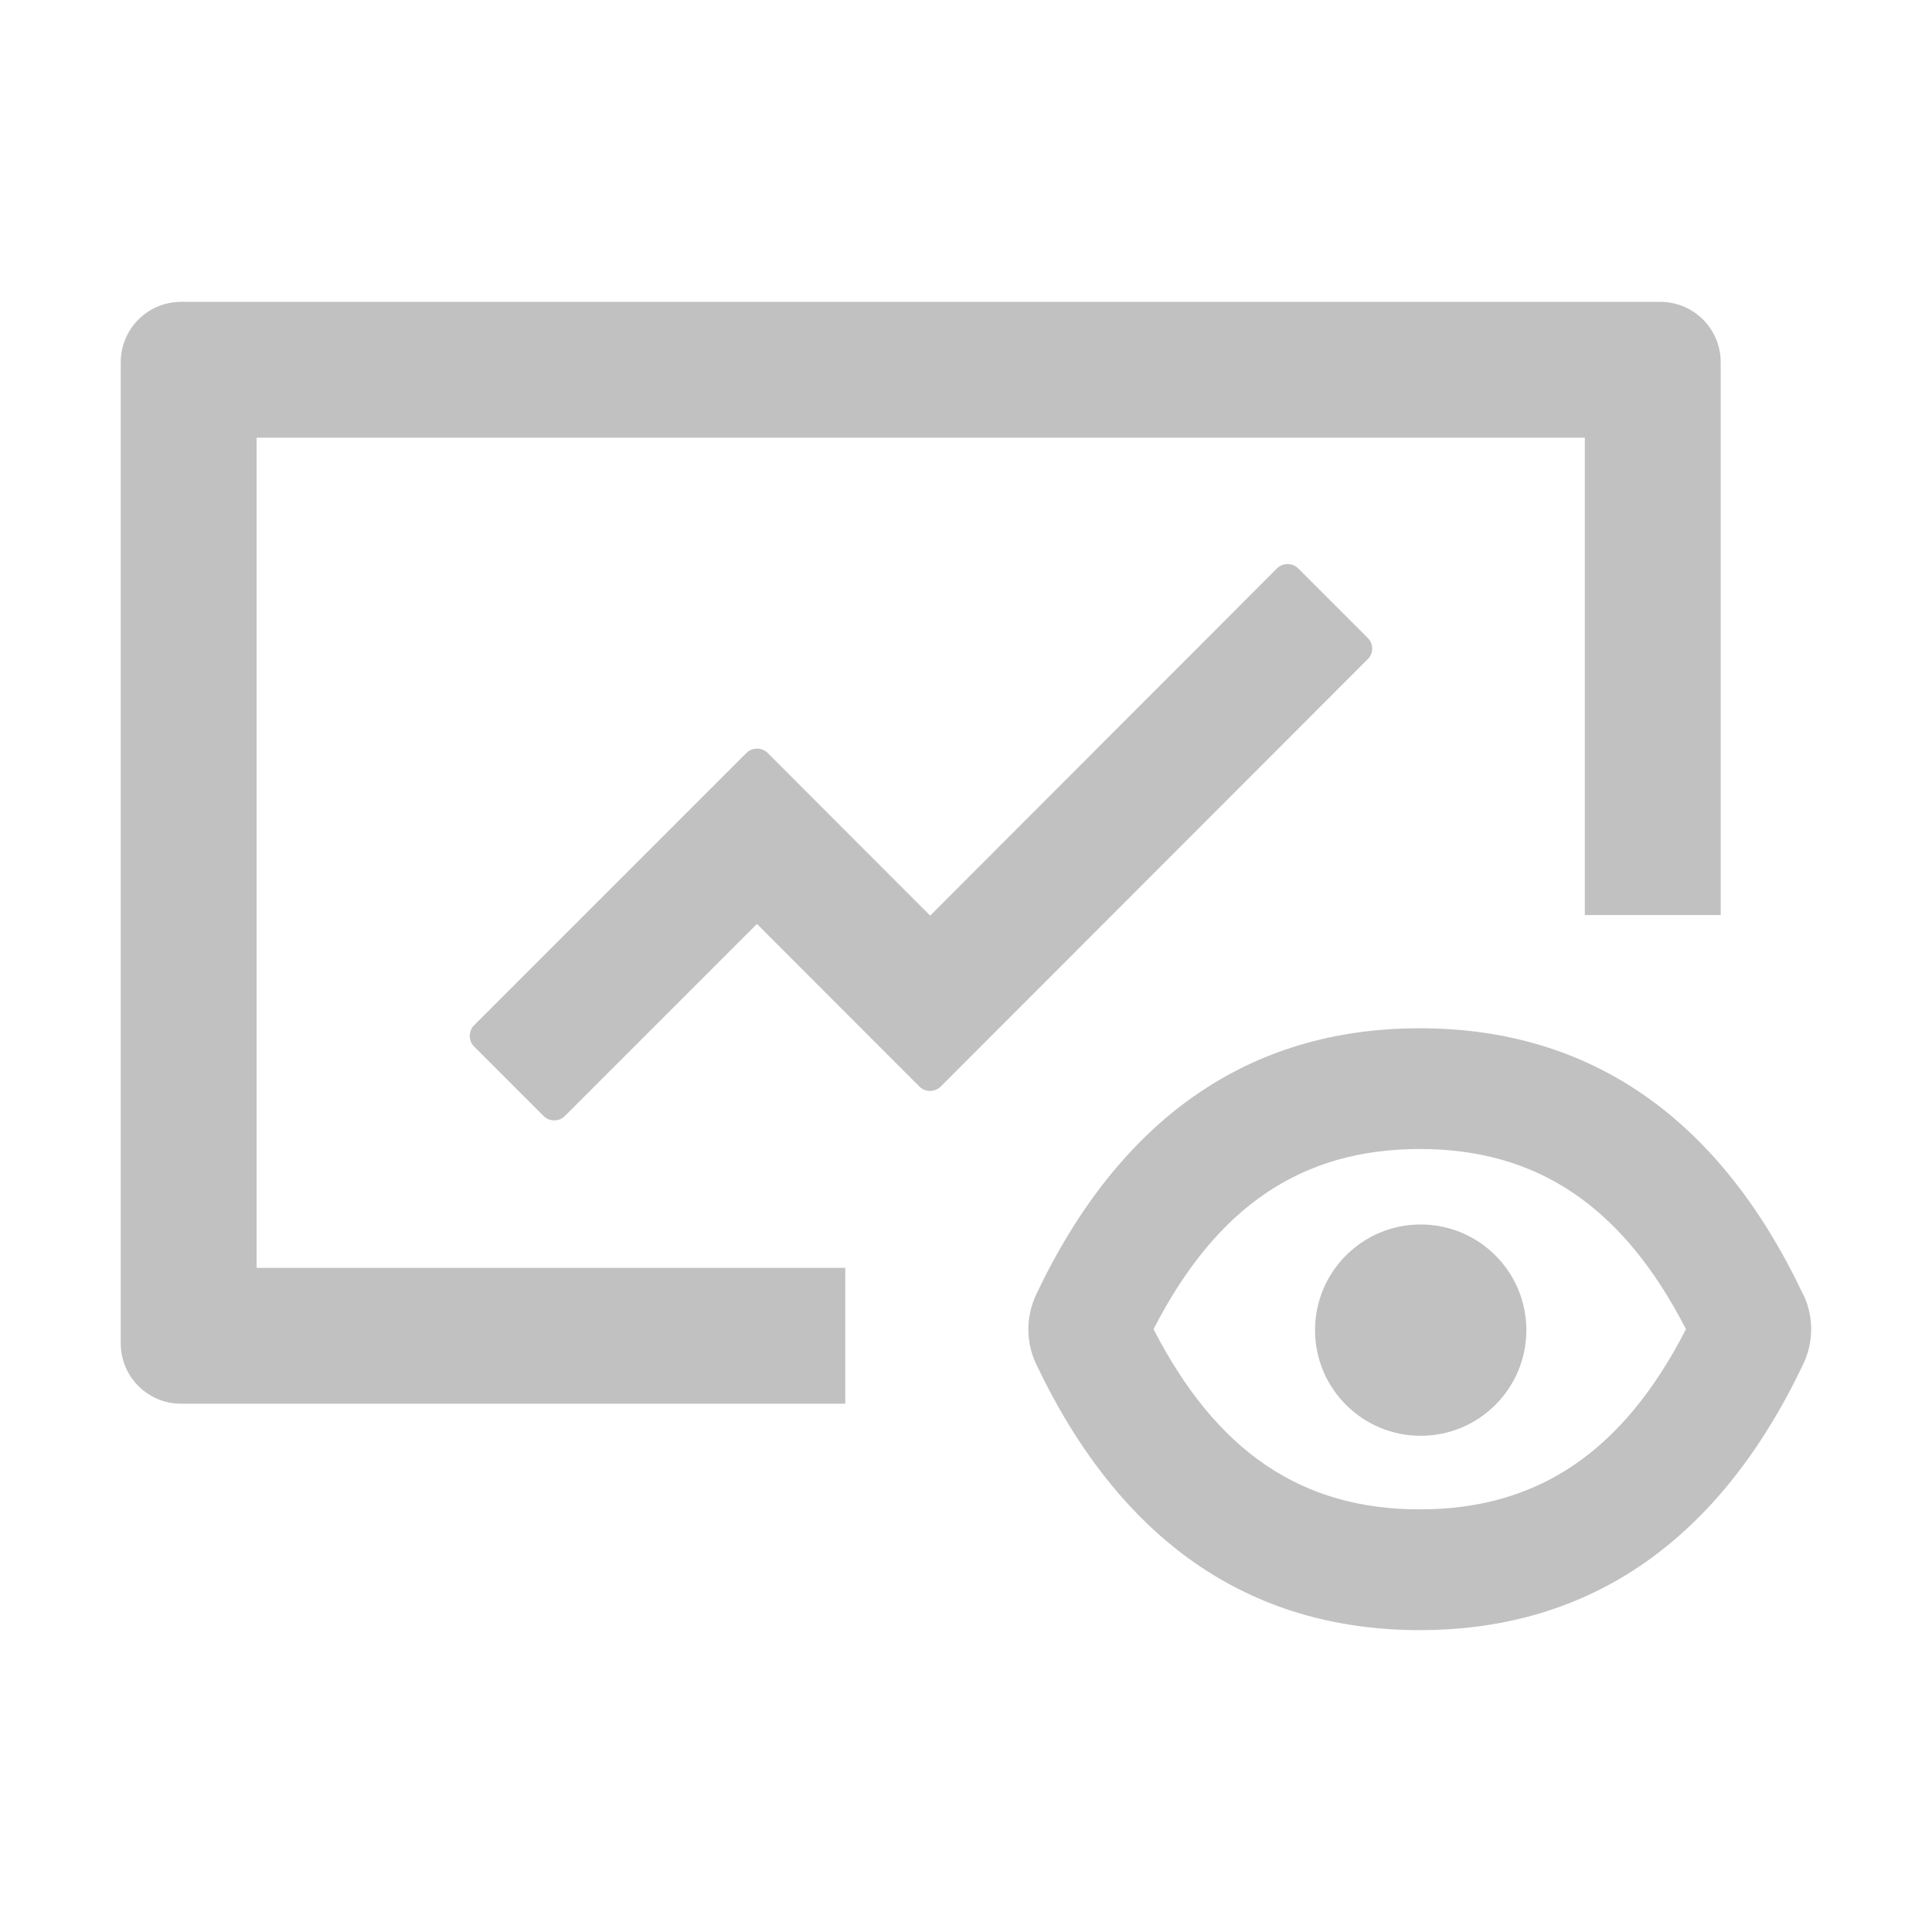
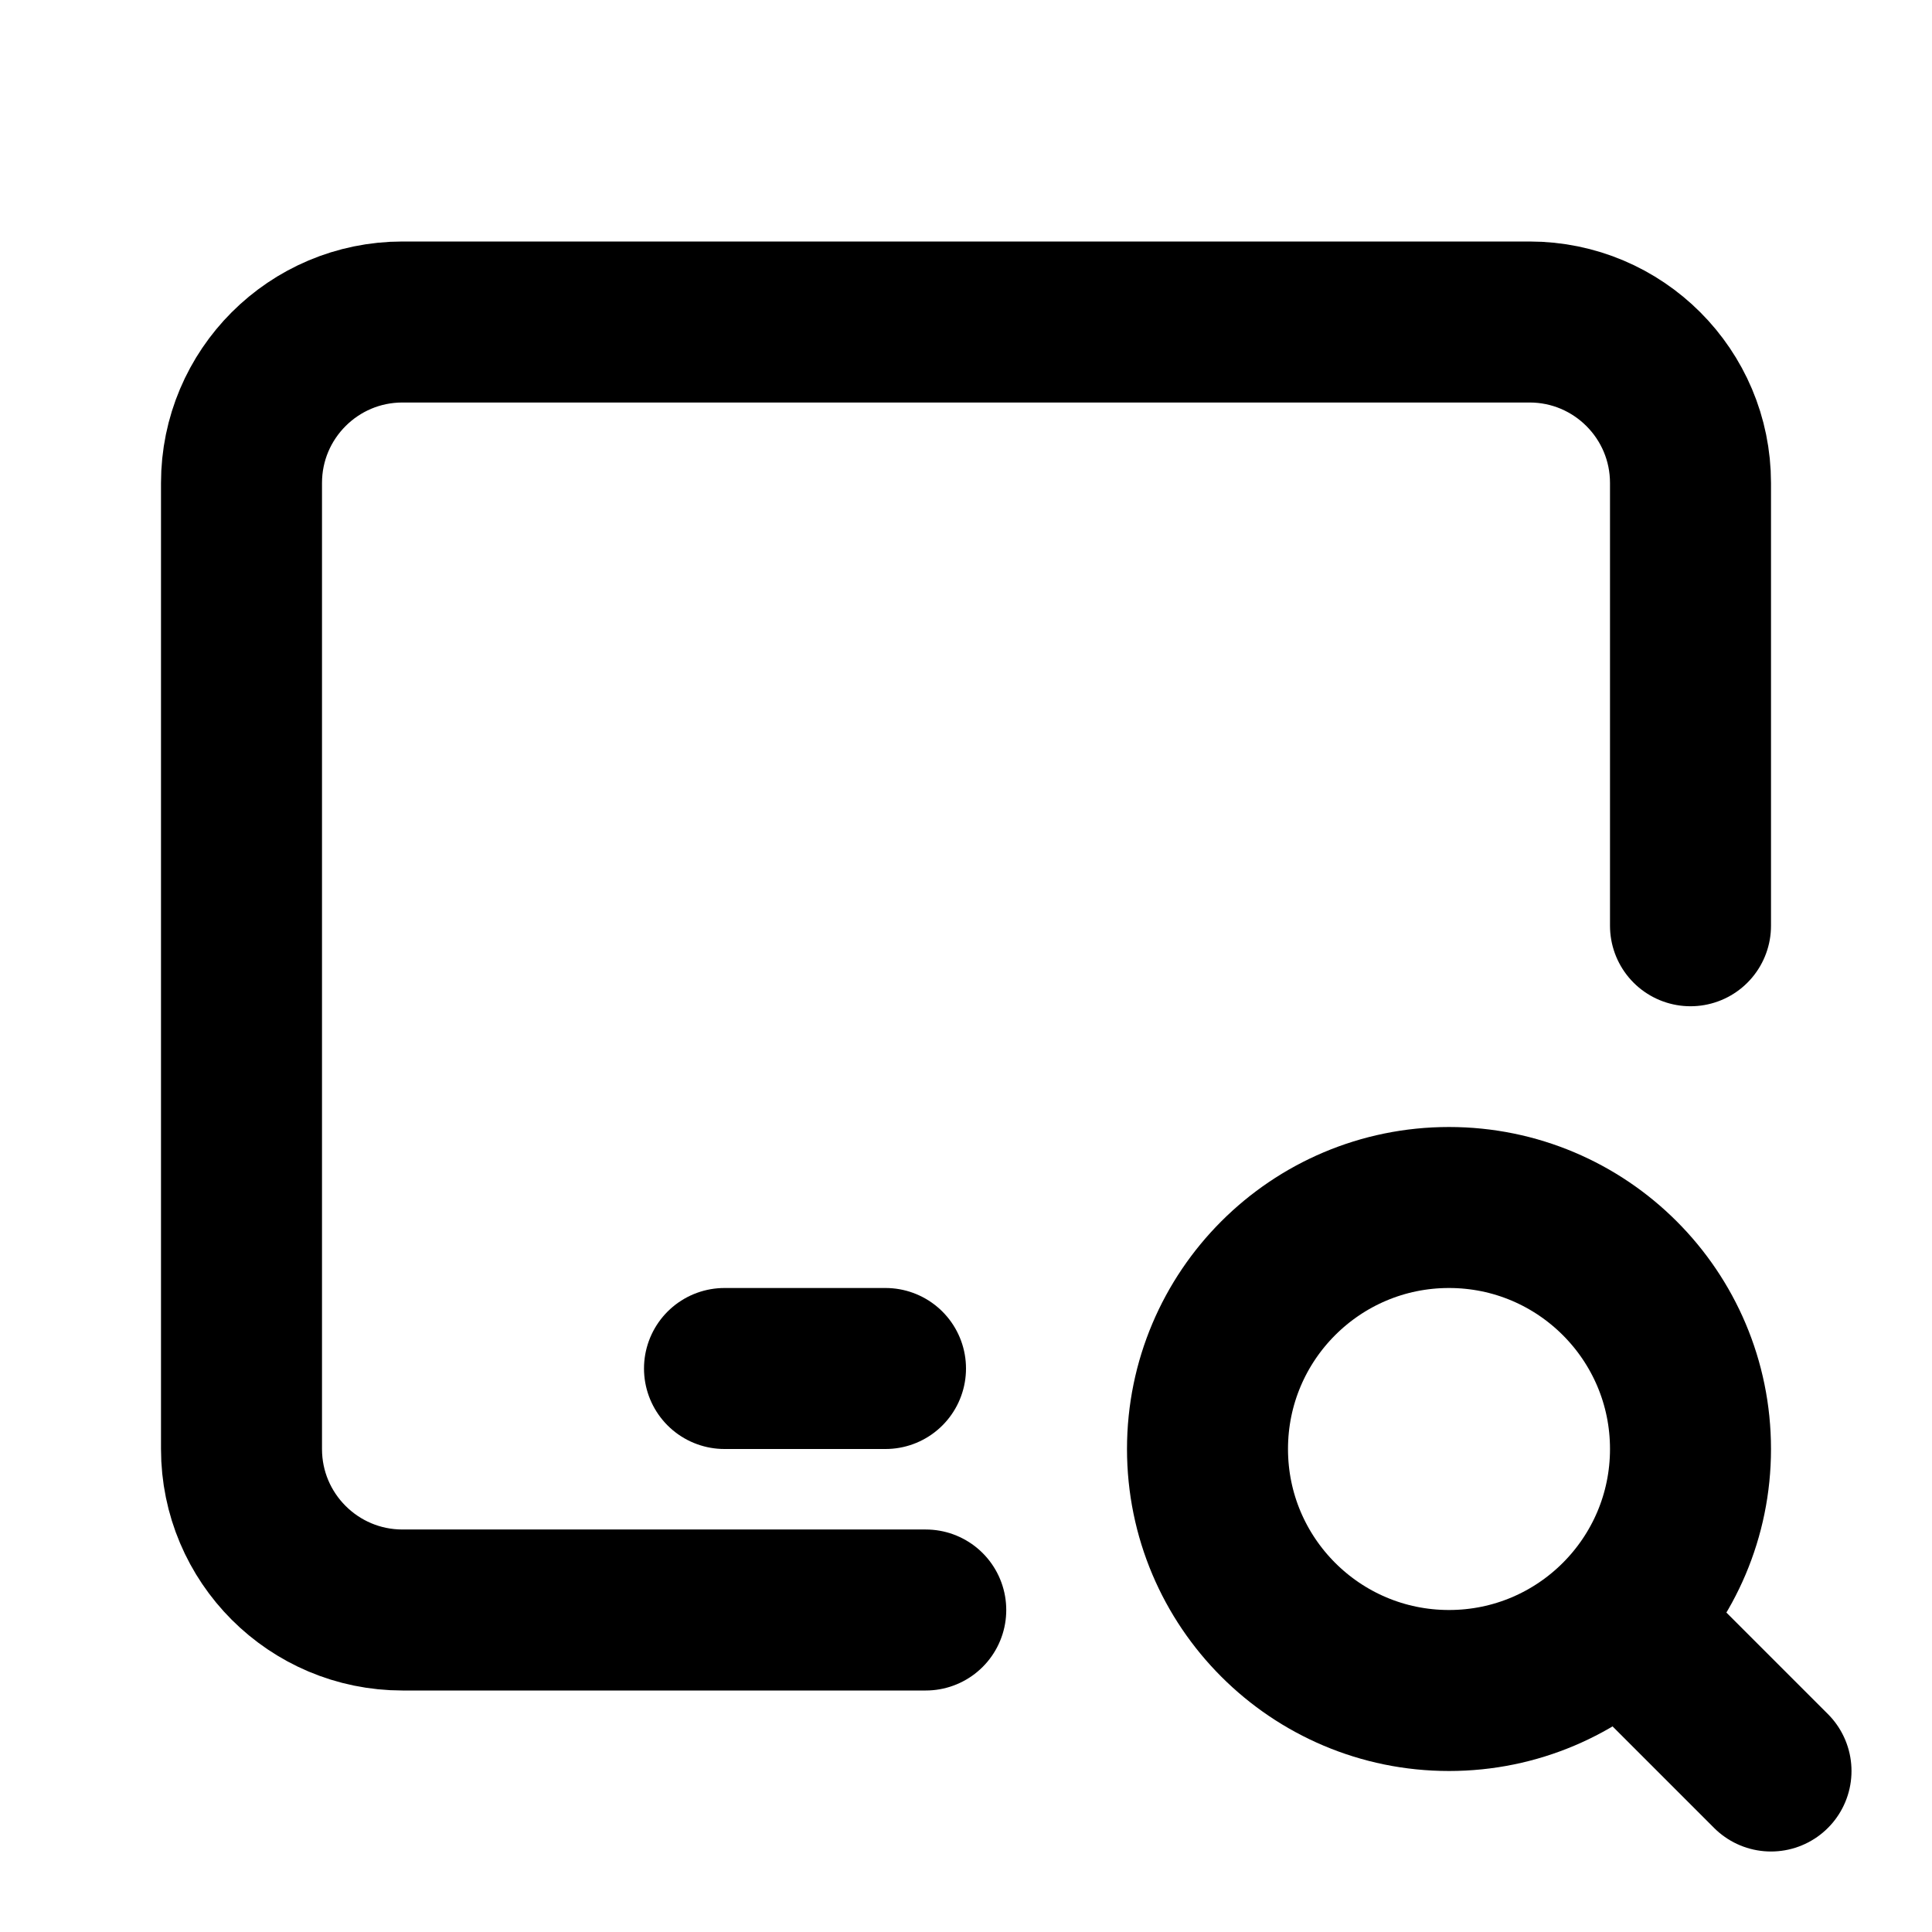
- <svg xmlns="http://www.w3.org/2000/svg" t="1742646069641" class="icon" viewBox="0 0 1024 1024" version="1.1" p-id="2361" width="24" height="24">
-   <path d="M956 686.5l-0.1-0.1-0.1-0.1C911.7 593 843.4 545 752.5 545s-159.2 48.1-203.4 141.3v0.1c-5.4 11.5-5.4 24.9 0 36.4C593.3 816 661.6 864 752.5 864s159.2-48.1 203.4-141.3c5.4-11.5 5.4-24.8 0.1-36.2zM752.5 800c-62.1 0-107.4-30-141.1-95.5C645 639 690.4 609 752.5 609c62.1 0 107.4 30 141.1 95.5C860 770 814.6 800 752.5 800z" p-id="2362" fill="#c1c1c1" />
-   <path d="M753 705m-56 0a56 56 0 1 0 112 0 56 56 0 1 0-112 0Z" p-id="2363" fill="#c1c1c1" />
-   <path d="M136 232h704v253h72V192c0-17.7-14.3-32-32-32H96c-17.7 0-32 14.3-32 32v520c0 17.7 14.3 32 32 32h352v-72H136V232z" p-id="2364" fill="#c1c1c1" />
-   <path d="M724.9 338.1l-36.8-36.8c-3.1-3.1-8.2-3.1-11.3 0L493 485.3l-86.1-86.2c-3.1-3.1-8.2-3.1-11.3 0L251.3 543.4c-3.1 3.1-3.1 8.2 0 11.3l36.8 36.8c3.1 3.1 8.2 3.1 11.3 0l101.8-101.8 86.1 86.2c3.1 3.1 8.2 3.1 11.3 0l226.3-226.5c3.2-3.1 3.2-8.2 0-11.3z" p-id="2365" fill="#c1c1c1" />
+ <svg xmlns="http://www.w3.org/2000/svg" width="24" height="24" viewBox="0 0 24 24" fill="none" stroke="currentColor" stroke-width="2" stroke-linecap="round" stroke-linejoin="round" class="icon icon-tabler icons-tabler-outline icon-tabler-device-ipad-horizontal-search">
+   <path stroke="none" d="M0 0h24v24H0z" fill="none" />
+   <path d="M11.5 20h-6.5a2 2 0 0 1 -2 -2v-12a2 2 0 0 1 2 -2h14a2 2 0 0 1 2 2v5.5" />
+   <path d="M9 17h2" />
+   <path d="M18 18m-3 0a3 3 0 1 0 6 0a3 3 0 1 0 -6 0" />
+   <path d="M20.2 20.2l1.8 1.8" />
</svg>
